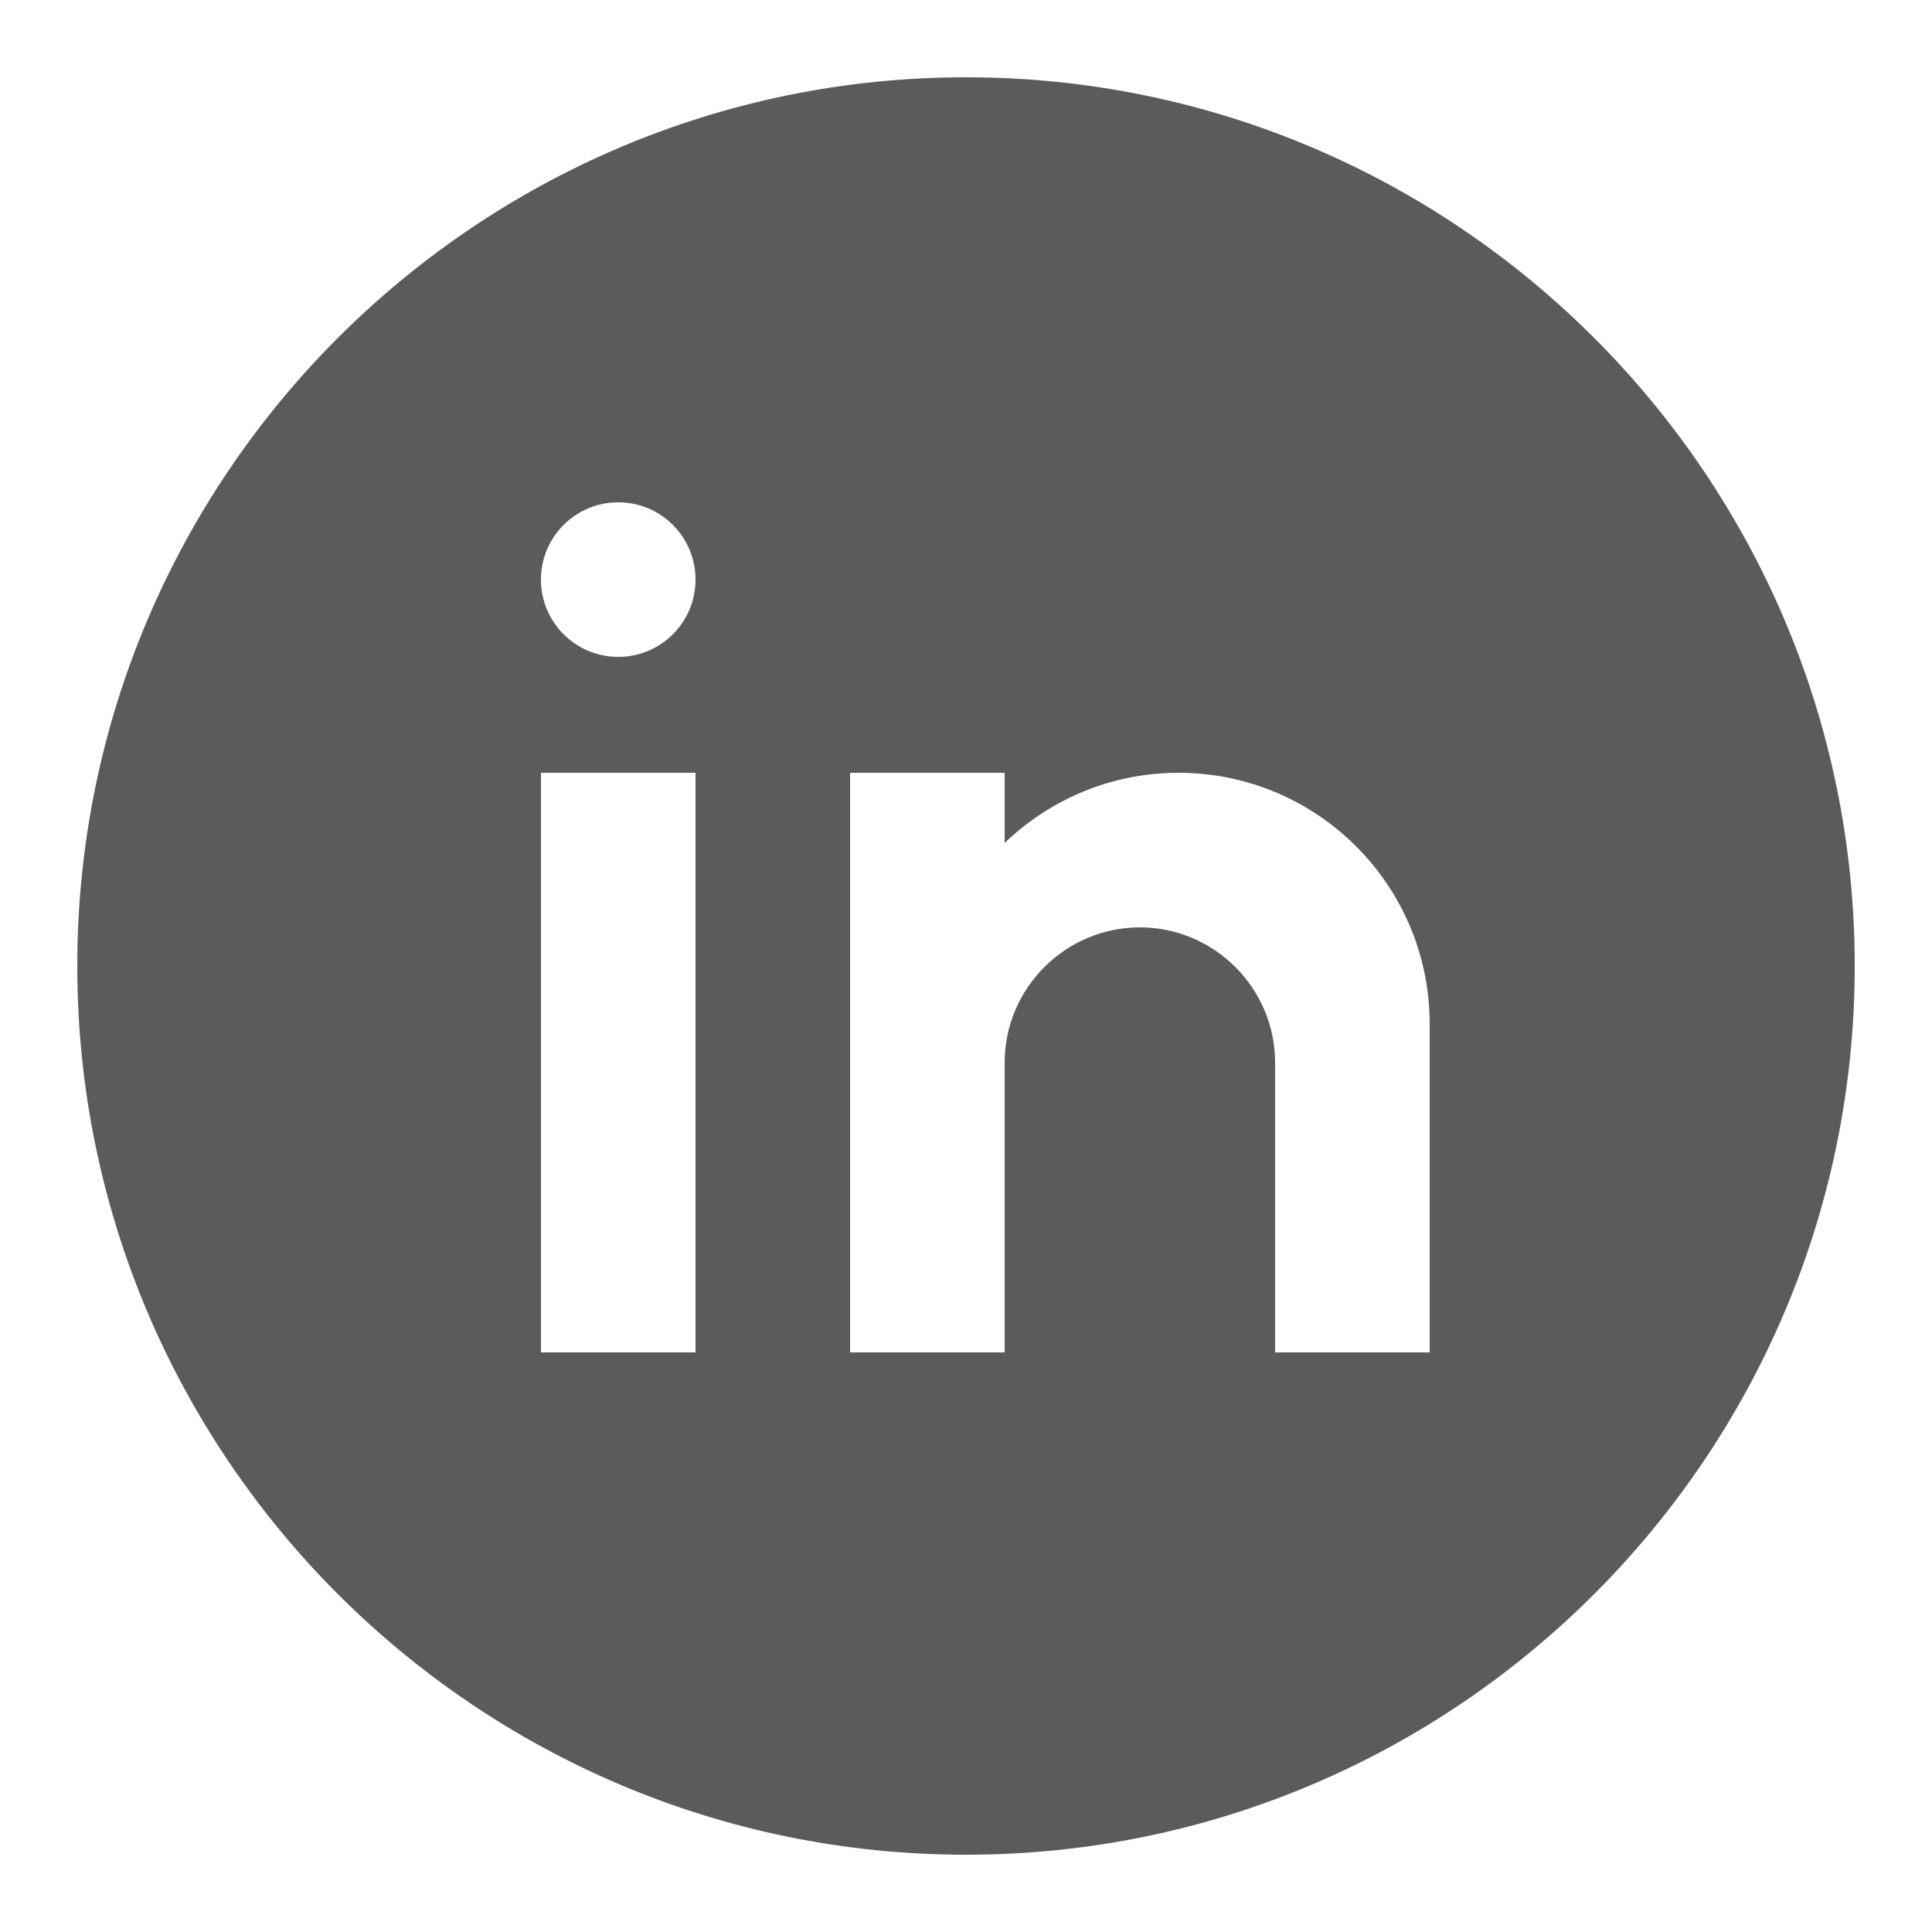
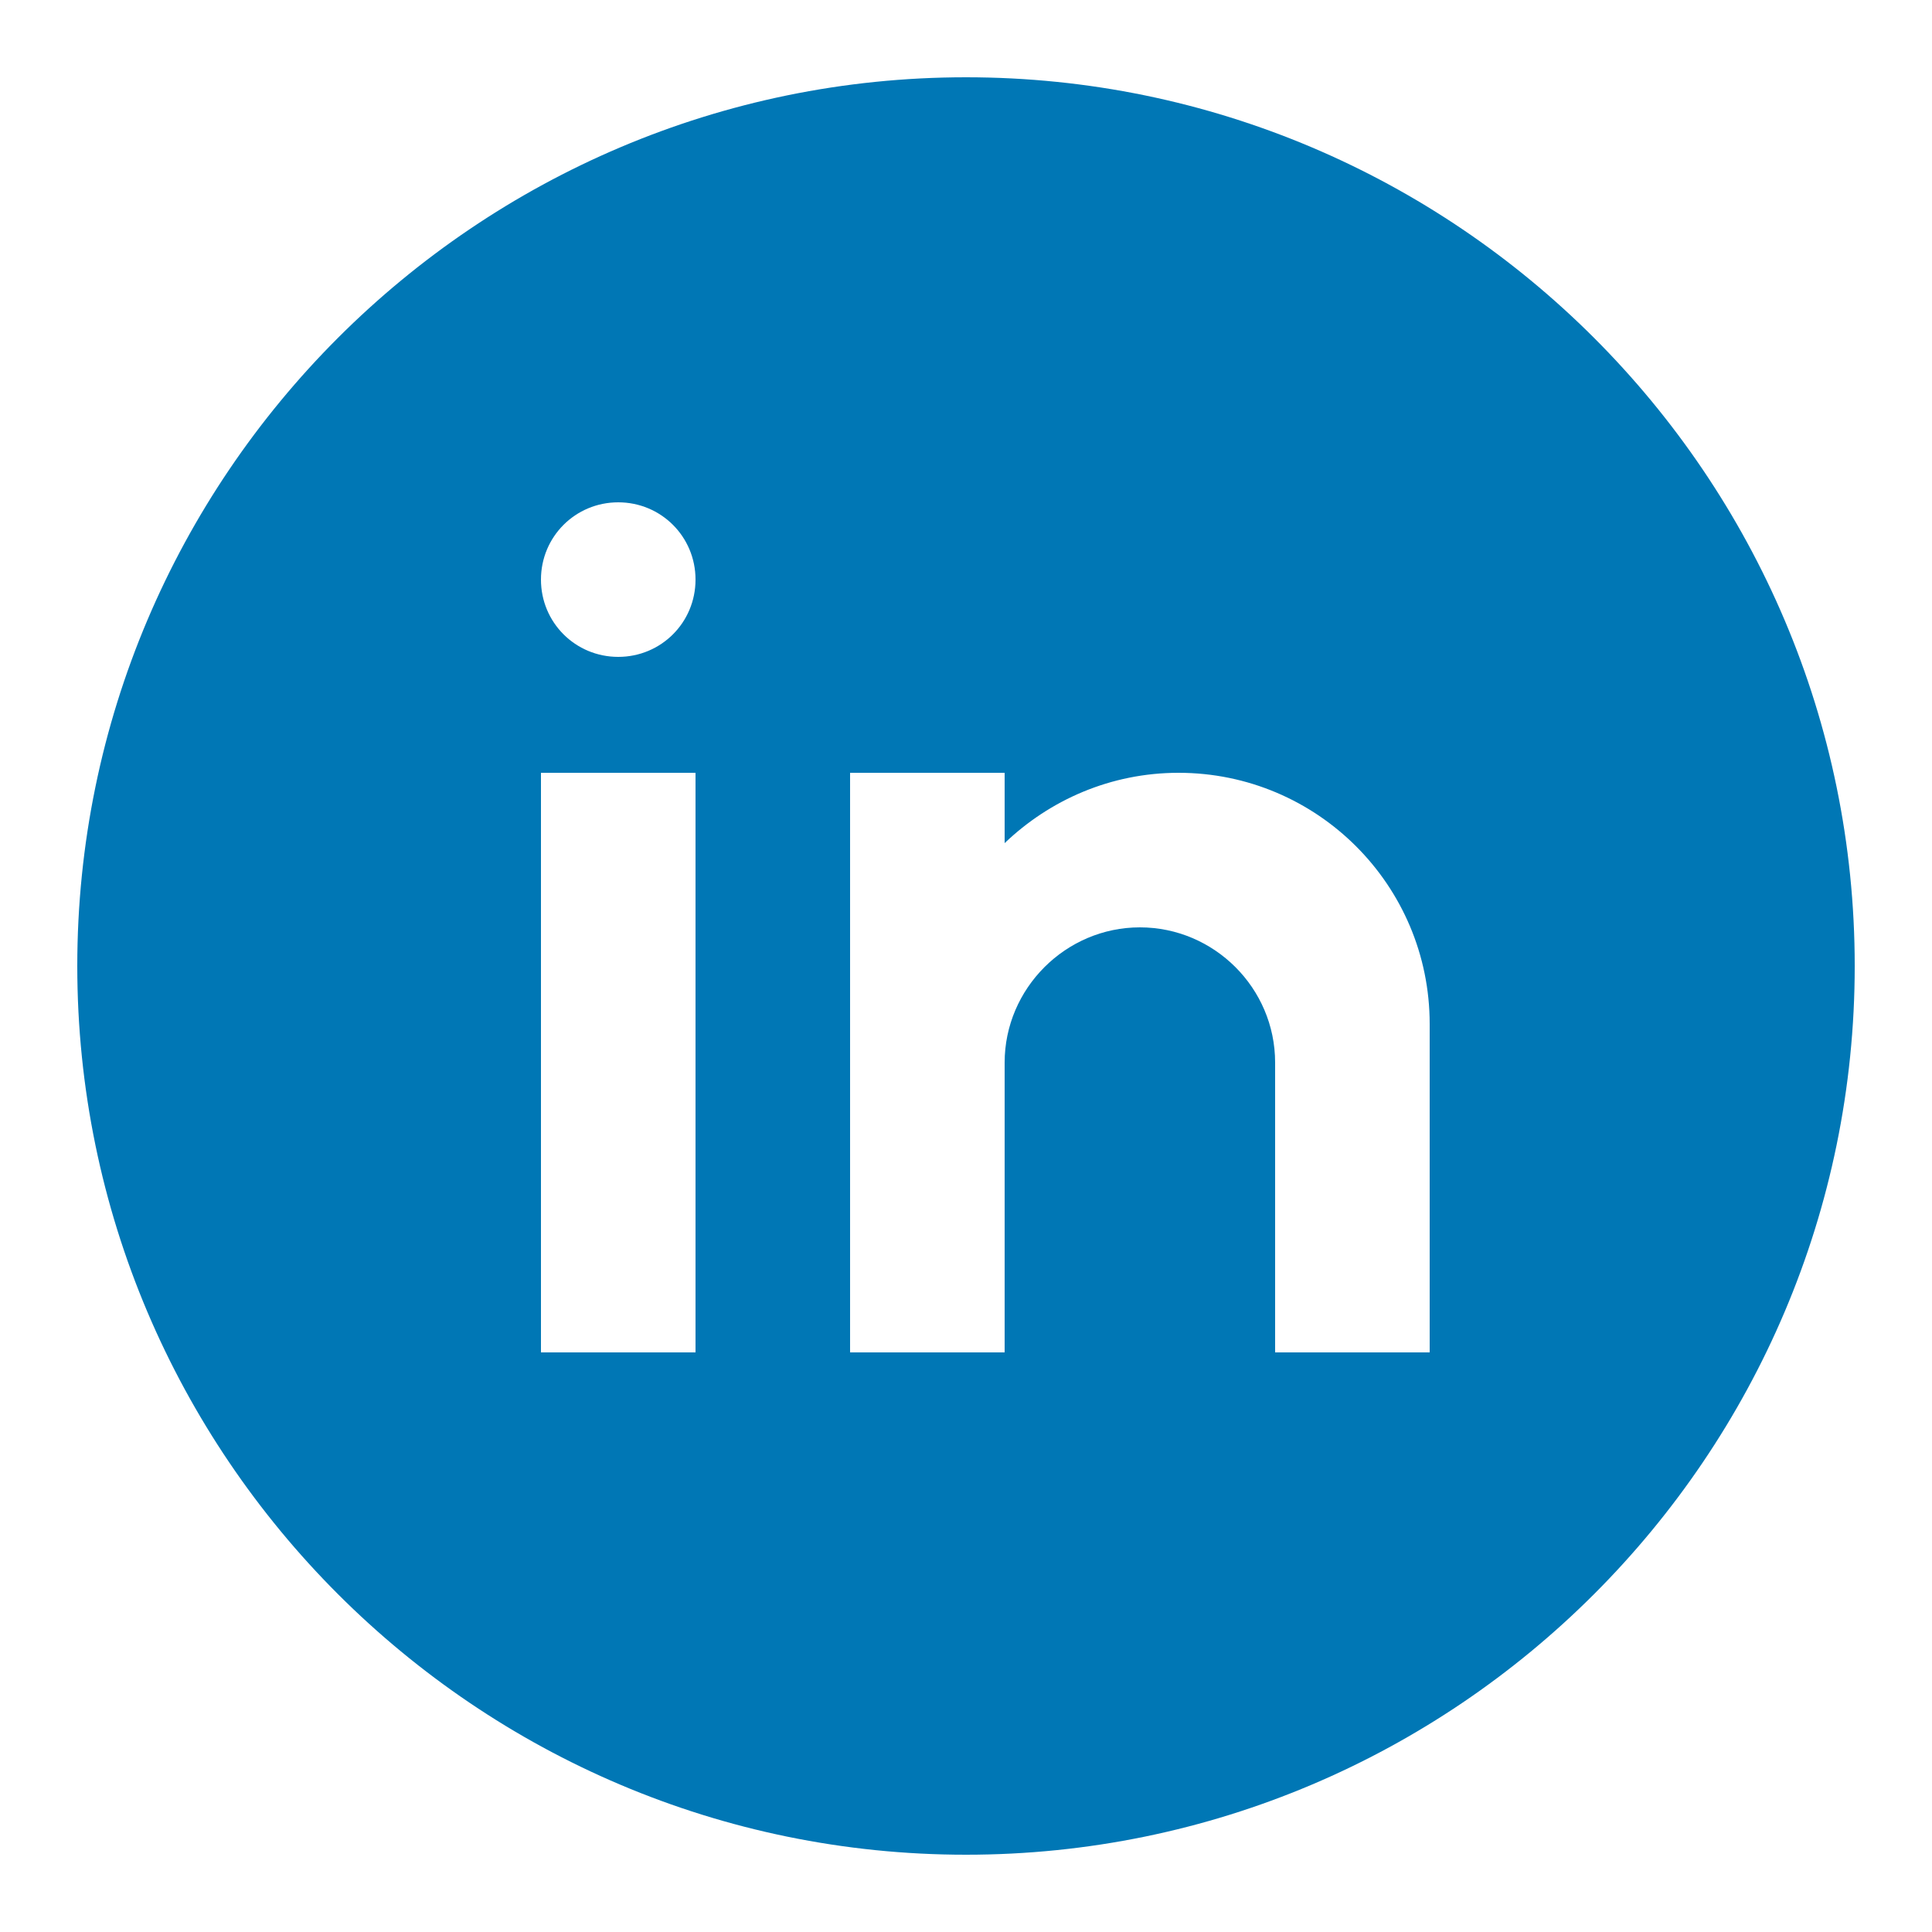
- <svg xmlns="http://www.w3.org/2000/svg" width="500pt" height="500pt" viewBox="0 0 500 500" version="1.1">
+ <svg xmlns="http://www.w3.org/2000/svg" version="1.1" id="Layer_1" x="0px" y="0px" viewBox="0 0 500 500" style="enable-background:new 0 0 500 500;" xml:space="preserve">
+   <style type="text/css">
+ 	.st0{fill:#0077B5;}
+ </style>
  <g id="surface1">
-     <path style=" stroke:none;fill-rule:nonzero;fill:#5B5B5B;fill-opacity:1;" d="M 250 20 C 123.18 20 20 123.172 20 250 C 20 376.828 123.18 480 250 480 C 376.82 480 480 376.828 480 250 C 480 123.172 376.82 20 250 20 Z M 180 350 L 140 350 L 140 200 L 180 200 Z M 160 170 C 148.949 170 140 161.051 140 150 C 140 138.949 148.949 130 160 130 C 171.051 130 180 138.949 180 150 C 180 161.051 171.051 170 160 170 Z M 370 350 L 330 350 L 330 275 C 330 255.75 314.25 240 295 240 C 275.75 240 260 255.75 260 275 L 260 350 L 220 350 L 220 200 L 260 200 L 260 218.16 C 271.68 206.941 287.52 200 305 200 C 340.898 200 370 229.102 370 265 Z " />
+     <path class="st0" d="M250,20C123.2,20,20,123.2,20,250s103.2,230,230,230s230-103.2,230-230S376.8,20,250,20z M180,350h-40V200h40   V350z M160,170c-11.1,0-20-8.9-20-20s8.9-20,20-20s20,8.9,20,20S171.1,170,160,170z M370,350h-40v-75c0-19.3-15.8-35-35-35   s-35,15.8-35,35v75h-40V200h40v18.2c11.7-11.2,27.5-18.2,45-18.2c35.9,0,65,29.1,65,65V350z" />
  </g>
</svg>
